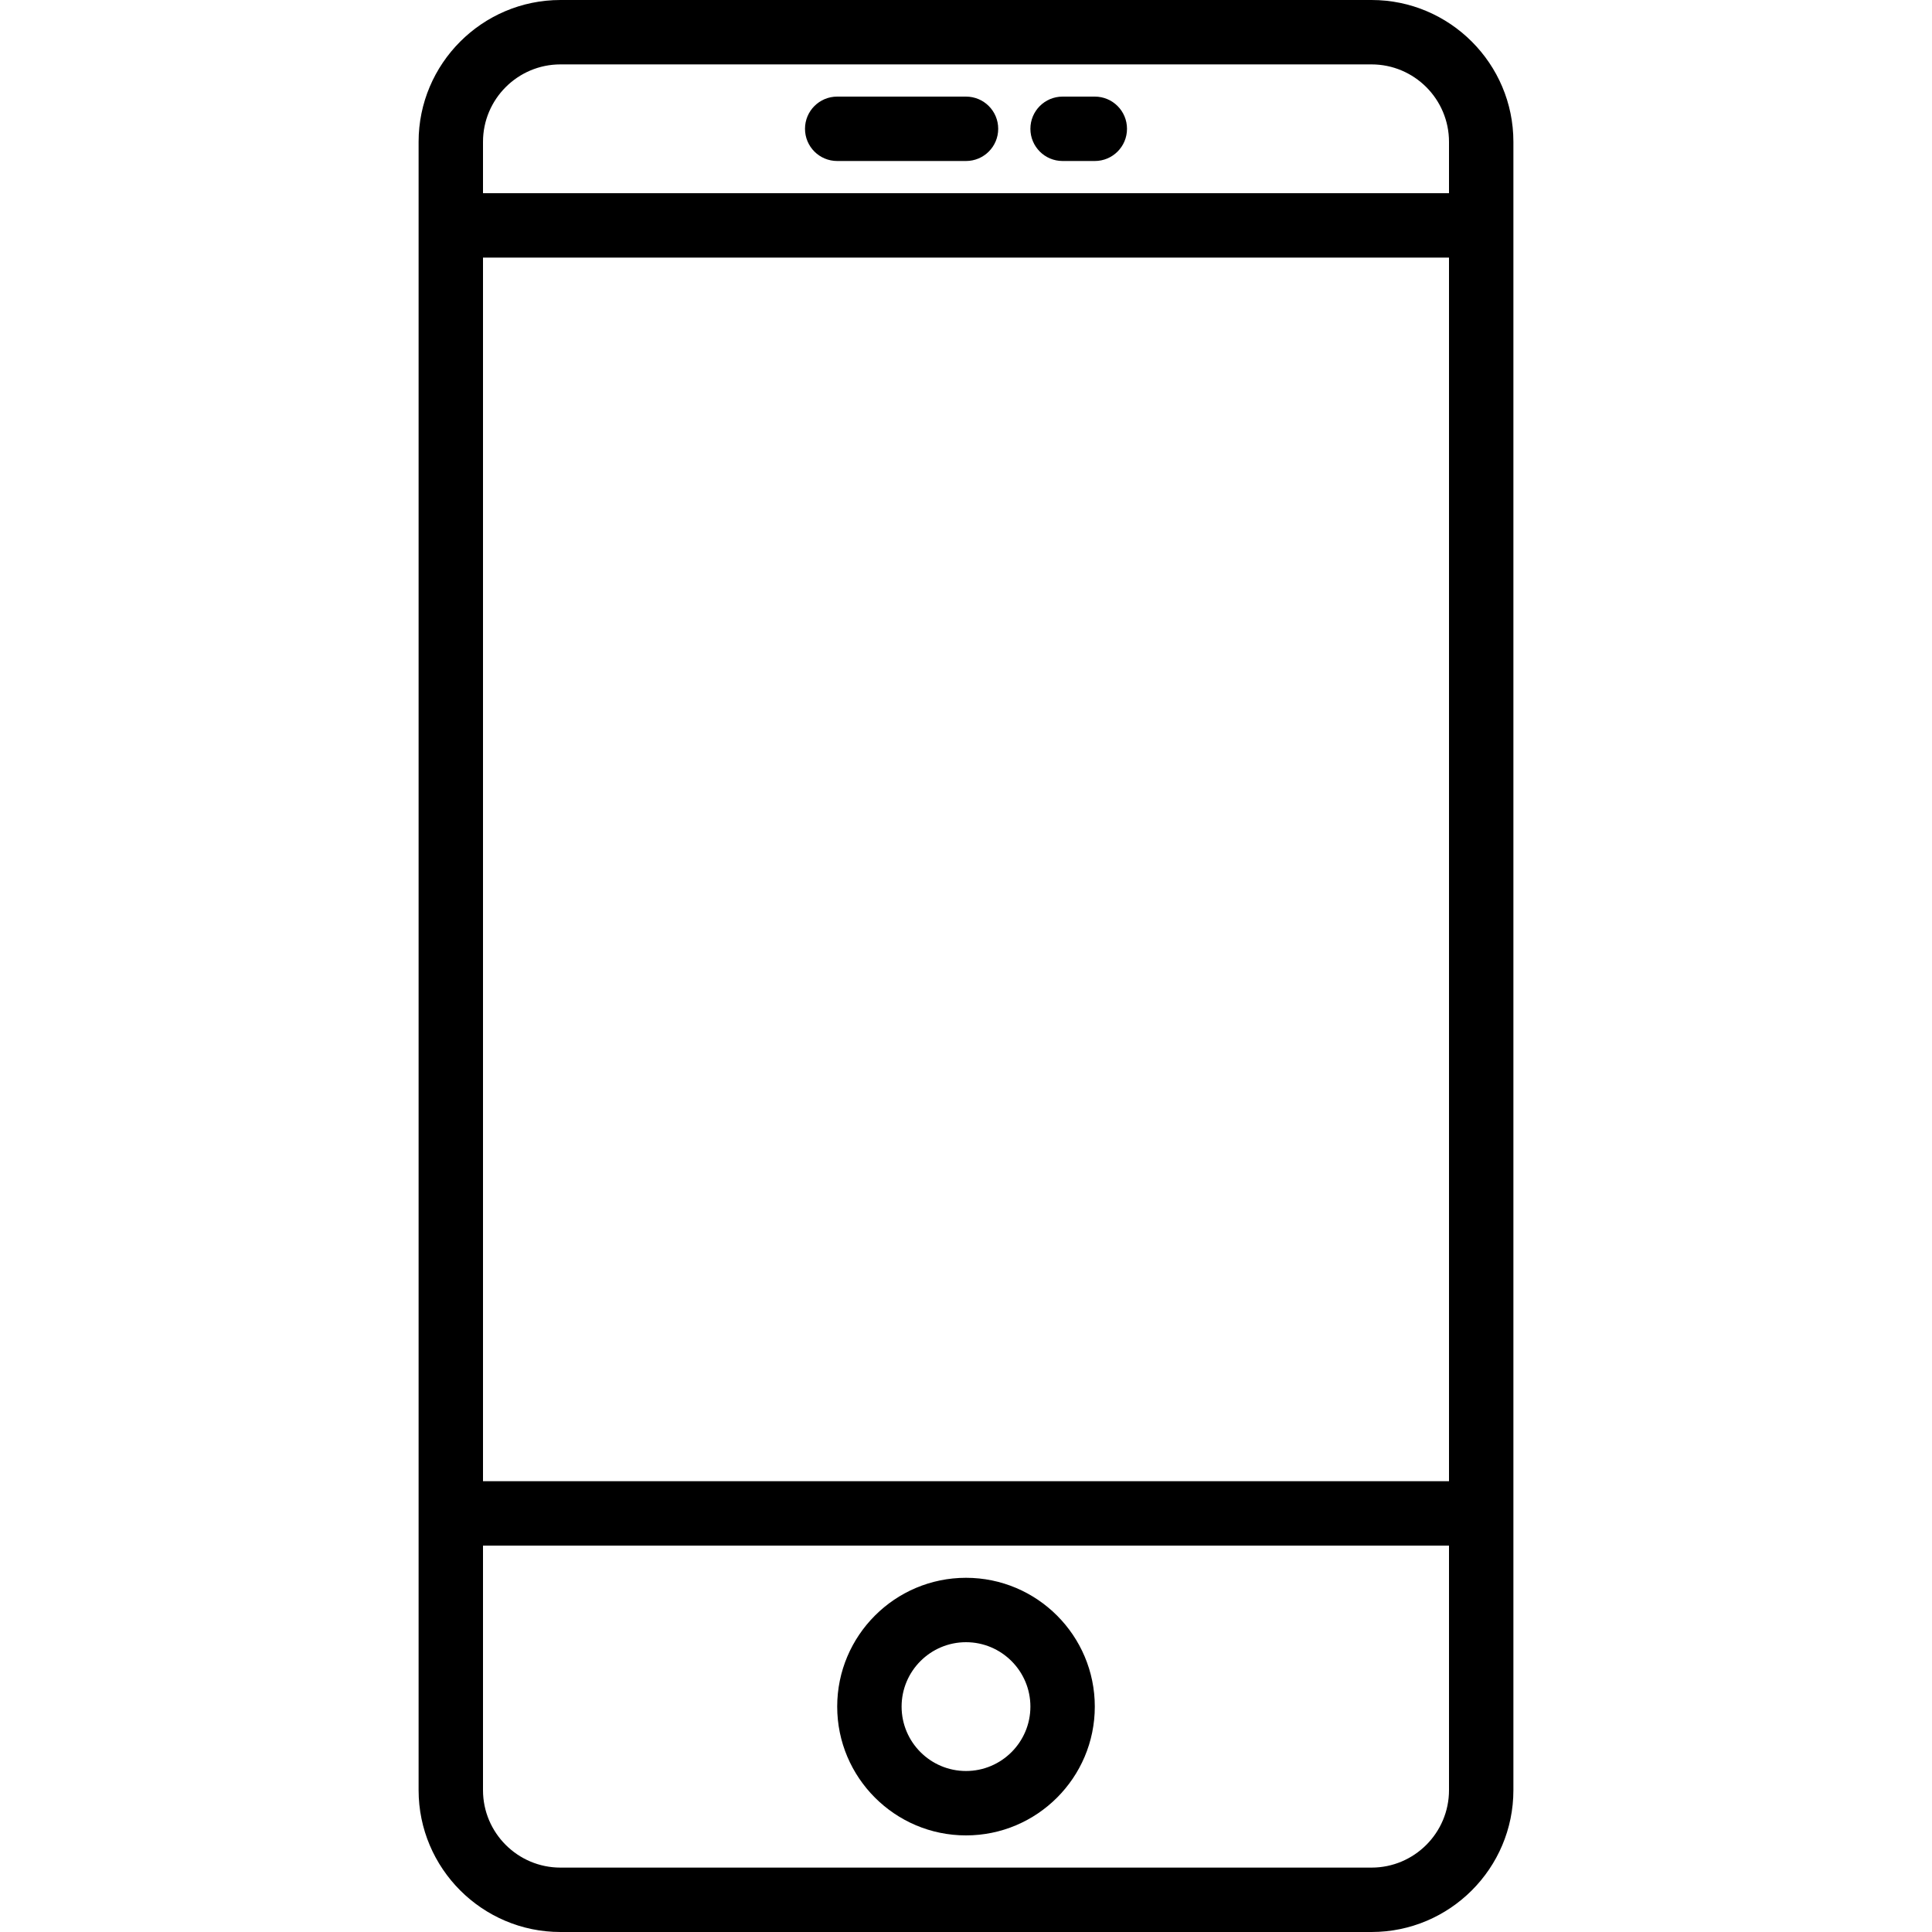
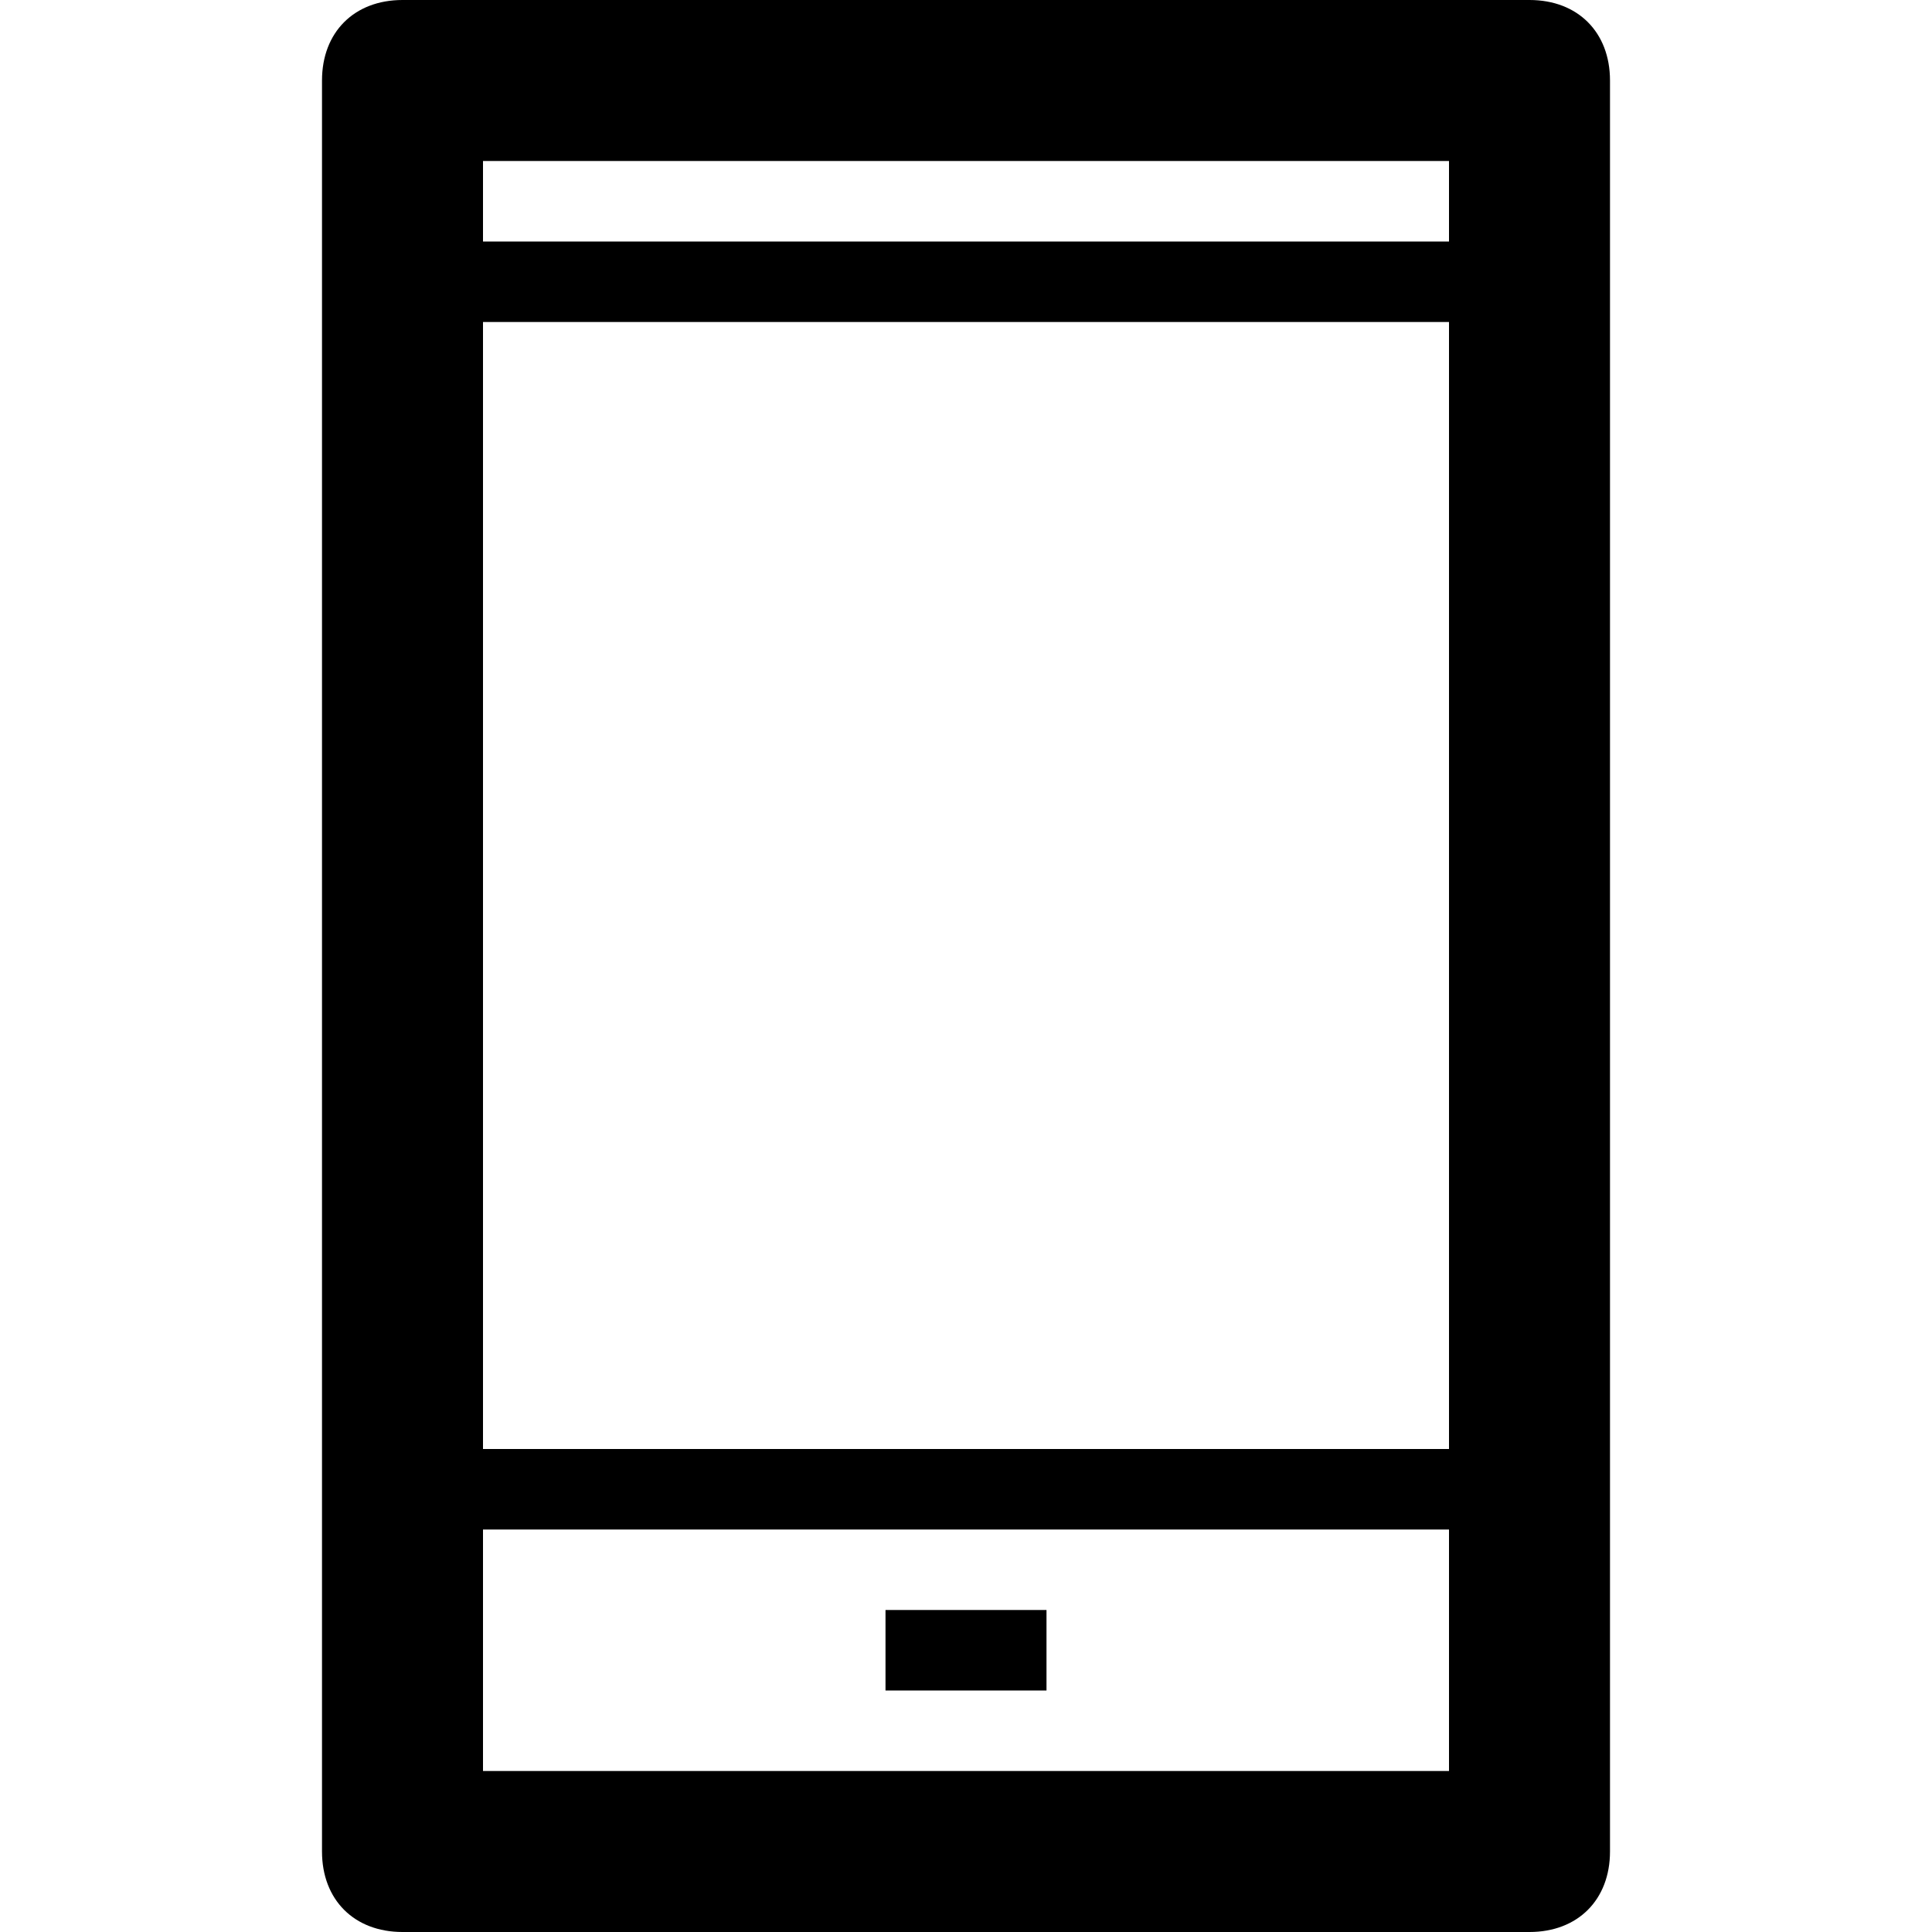
- <svg xmlns="http://www.w3.org/2000/svg" version="1.1" id="Capa_1" x="0px" y="0px" viewBox="0 0 60 60" style="enable-background:new 0 0 60 60;" xml:space="preserve">
+ <svg xmlns="http://www.w3.org/2000/svg" enable-background="new 0 0 24 24" height="24px" id="Layer_1" version="1.1" viewBox="0 0 24 24" width="24px" xml:space="preserve">
  <g>
-     <path d="M42.595,0H17.405C14.977,0,13,1.977,13,4.405v51.189C13,58.023,14.977,60,17.405,60h25.189C45.023,60,47,58.023,47,55.595   V4.405C47,1.977,45.023,0,42.595,0z M15,8h30v38H15V8z M17.405,2h25.189C43.921,2,45,3.079,45,4.405V6H15V4.405   C15,3.079,16.079,2,17.405,2z M42.595,58H17.405C16.079,58,15,56.921,15,55.595V48h30v7.595C45,56.921,43.921,58,42.595,58z" />
-     <path d="M30,49c-2.206,0-4,1.794-4,4s1.794,4,4,4s4-1.794,4-4S32.206,49,30,49z M30,55c-1.103,0-2-0.897-2-2s0.897-2,2-2   s2,0.897,2,2S31.103,55,30,55z" />
-     <path d="M26,5h4c0.553,0,1-0.447,1-1s-0.447-1-1-1h-4c-0.553,0-1,0.447-1,1S25.447,5,26,5z" />
-     <path d="M33,5h1c0.553,0,1-0.447,1-1s-0.447-1-1-1h-1c-0.553,0-1,0.447-1,1S32.447,5,33,5z" />
+     <path d="M19,0H5C4.4,0,4,0.4,4,1v22c0,0.6,0.4,1,1,1h14c0.6,0,1-0.4,1-1V1C20,0.4,19.6,0,19,0z M18,22H6v-3h12V22z M18,18H6V4h12   V18z M18,3H6V2h12V3z" />
+     <rect height="1" width="2" x="11" y="20" />
  </g>
</svg>
